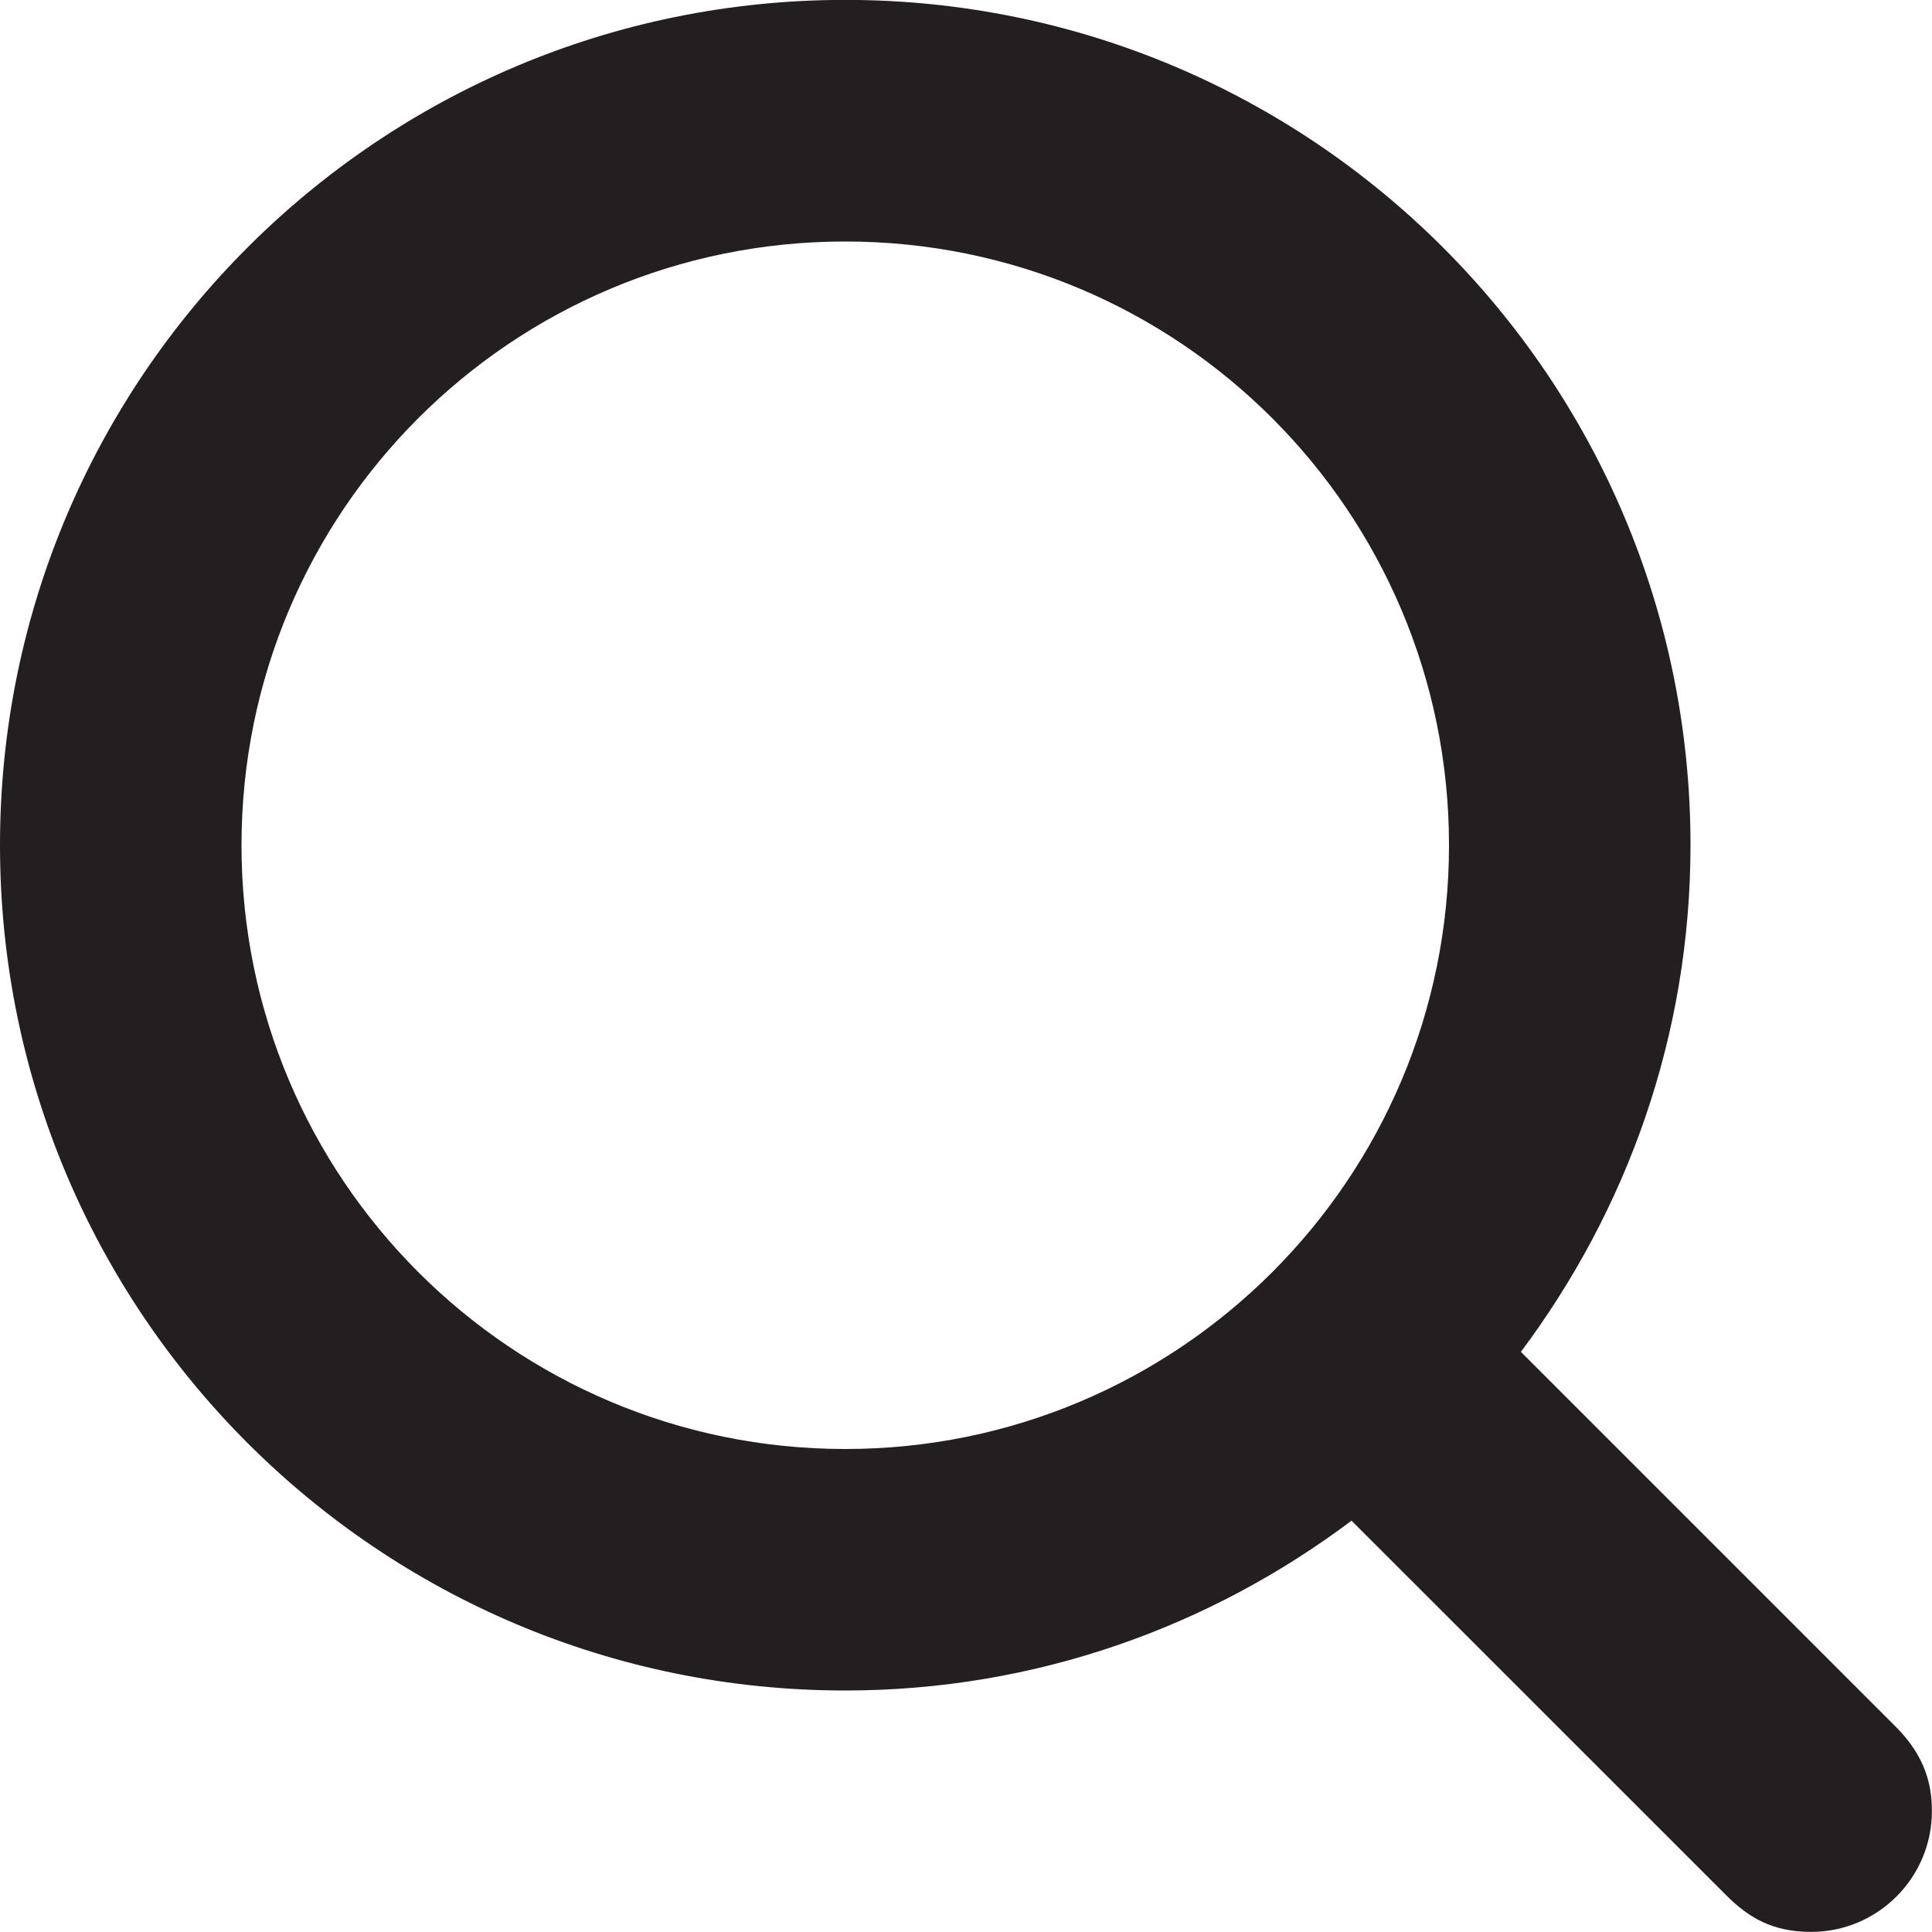
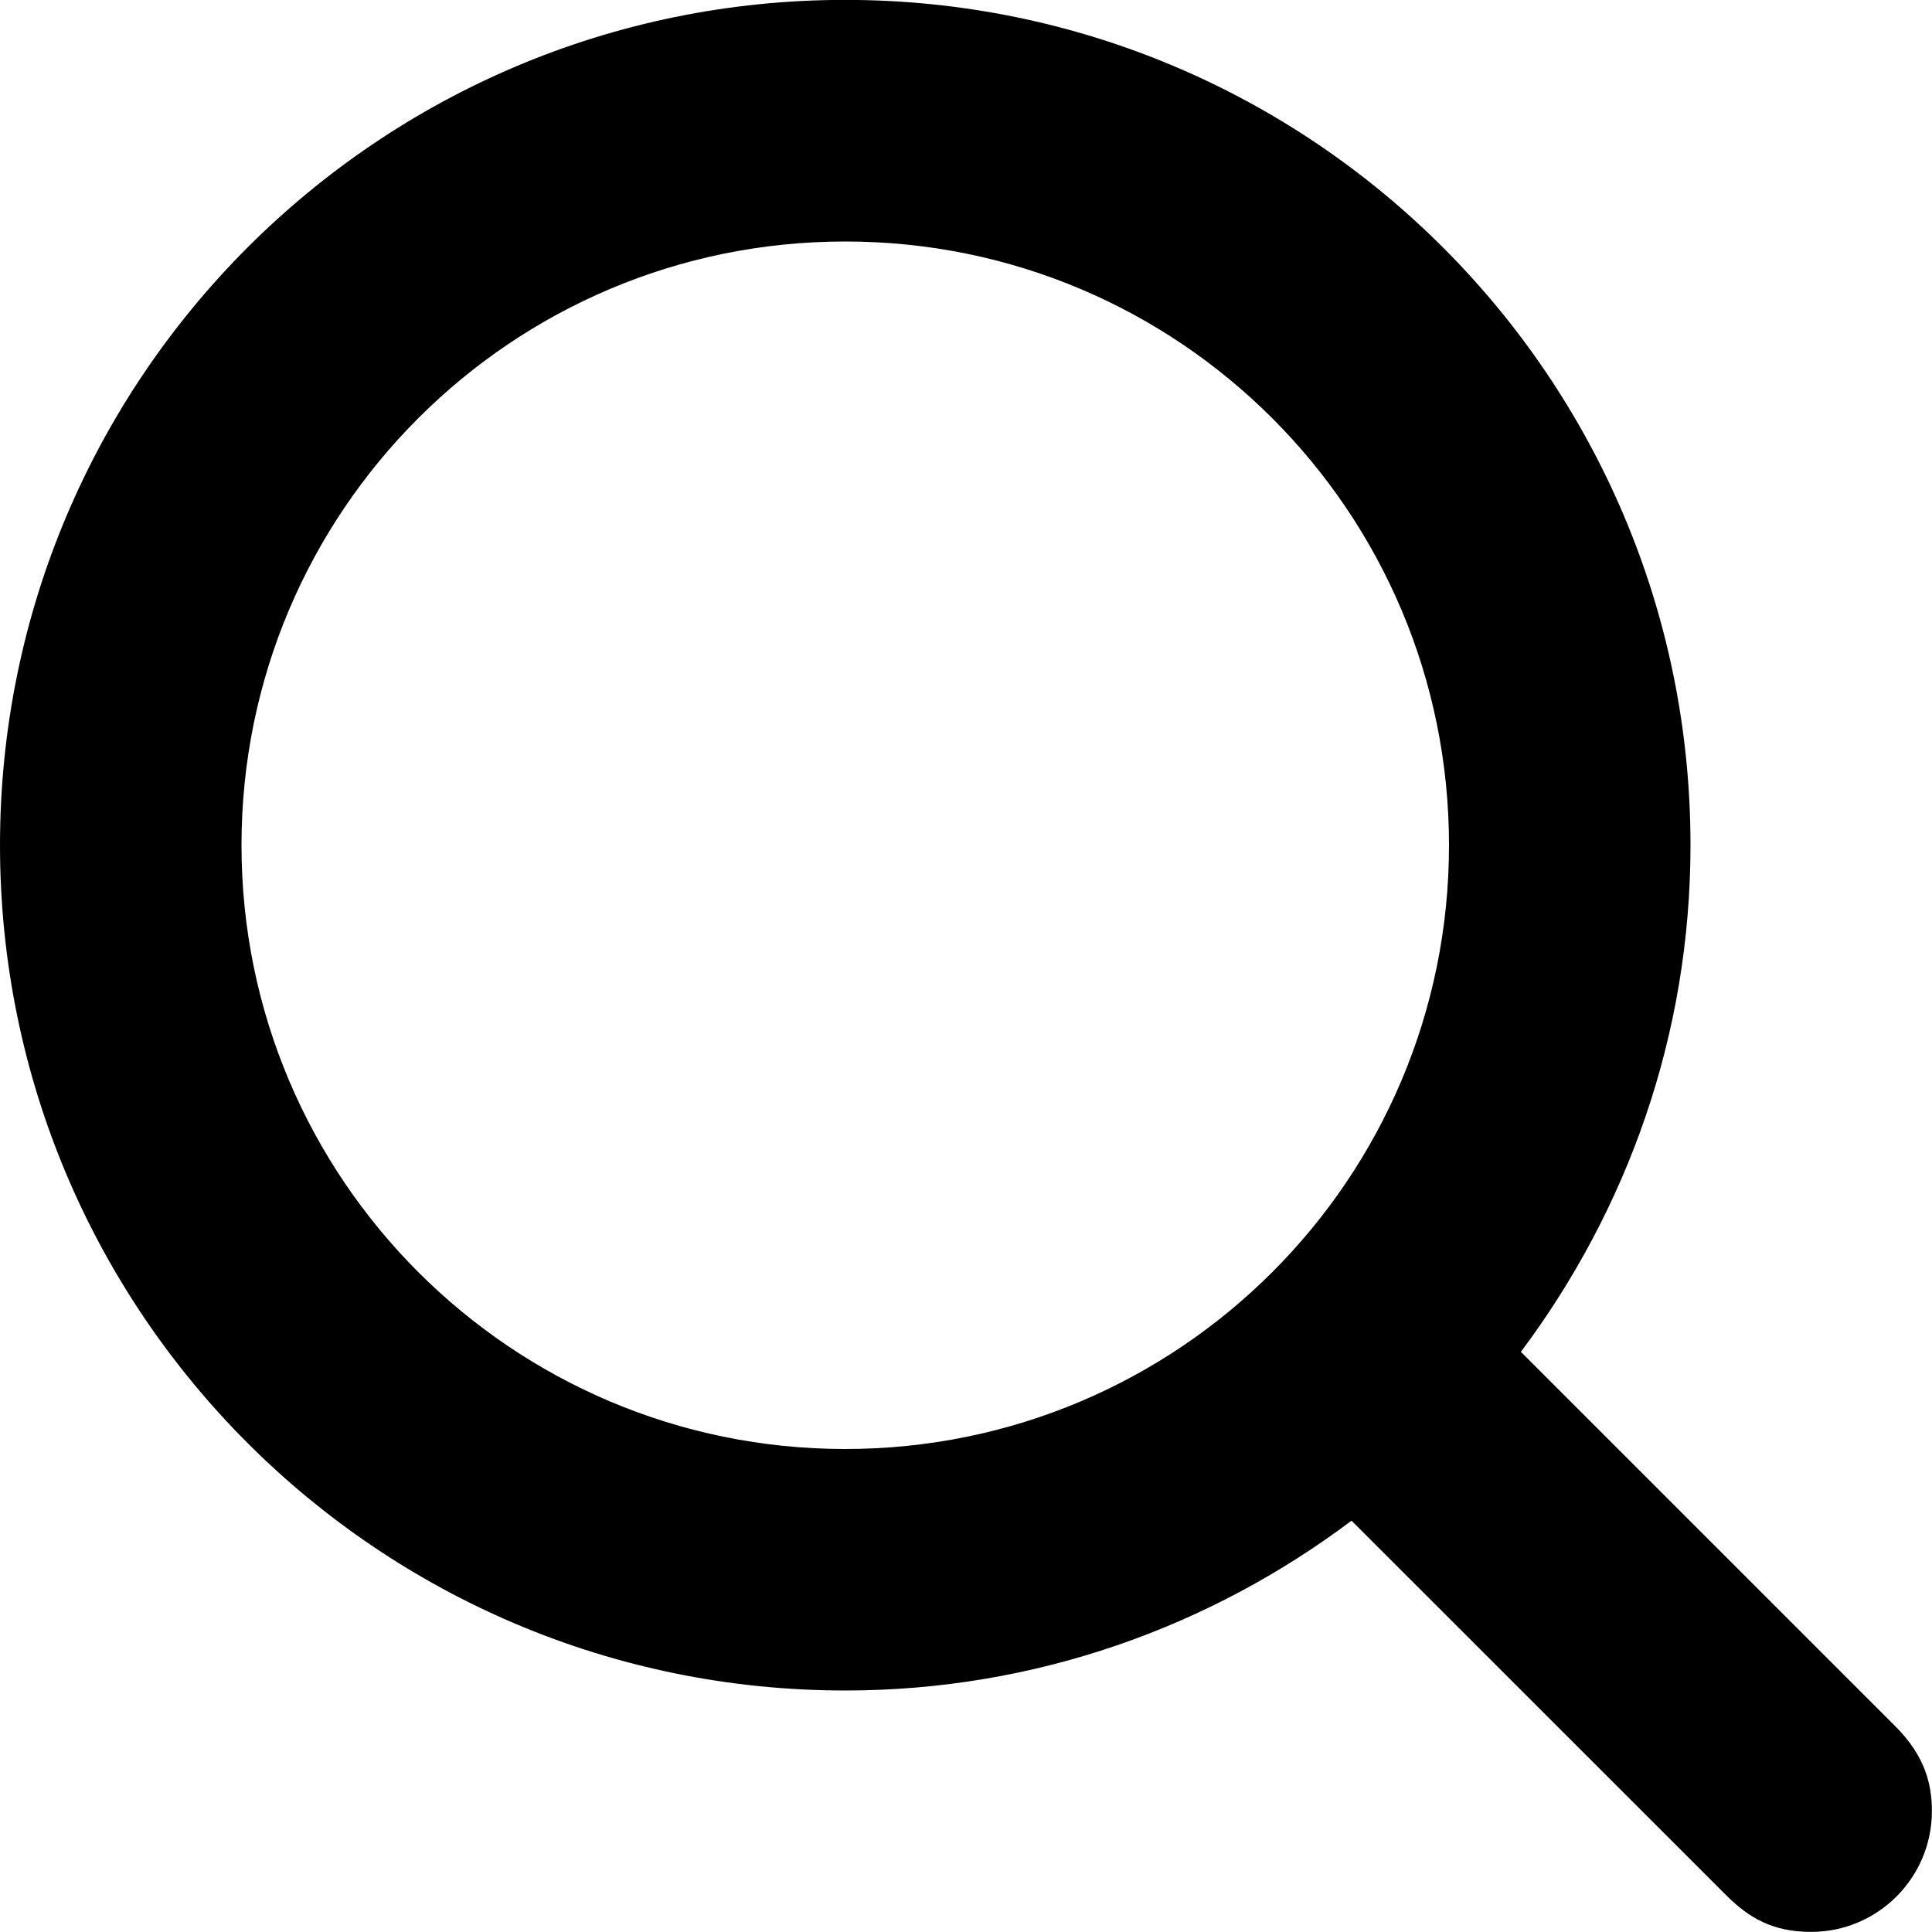
<svg xmlns="http://www.w3.org/2000/svg" width="17.6" height="17.6" viewBox="-0.8 -0.8 17.6 17.6">
-   <path fill="#231F20" d="M16.47 14.93l-3.415-3.415c.965-1.29 1.545-2.88 1.545-4.616 0-4.254-3.447-7.7-7.7-7.7S-.8 2.646-.8 6.9s3.446 7.7 7.7 7.7c1.733 0 3.325-.58 4.612-1.547l3.417 3.416c.202.2.417.33.77.33.607 0 1.1-.493 1.1-1.1 0-.24-.06-.5-.33-.77zM1.4 6.9c0-3.04 2.46-5.5 5.5-5.5s5.5 2.46 5.5 5.5-2.463 5.5-5.5 5.5-5.5-2.462-5.5-5.5z" />
+   <path d="M16.47 14.93l-3.415-3.415c.965-1.29 1.545-2.88 1.545-4.616 0-4.254-3.447-7.7-7.7-7.7S-.8 2.646-.8 6.9s3.446 7.7 7.7 7.7c1.733 0 3.325-.58 4.612-1.547l3.417 3.416c.202.2.417.33.77.33.607 0 1.1-.493 1.1-1.1 0-.24-.06-.5-.33-.77zM1.4 6.9c0-3.04 2.46-5.5 5.5-5.5s5.5 2.46 5.5 5.5-2.463 5.5-5.5 5.5-5.5-2.462-5.5-5.5z" />
</svg>
